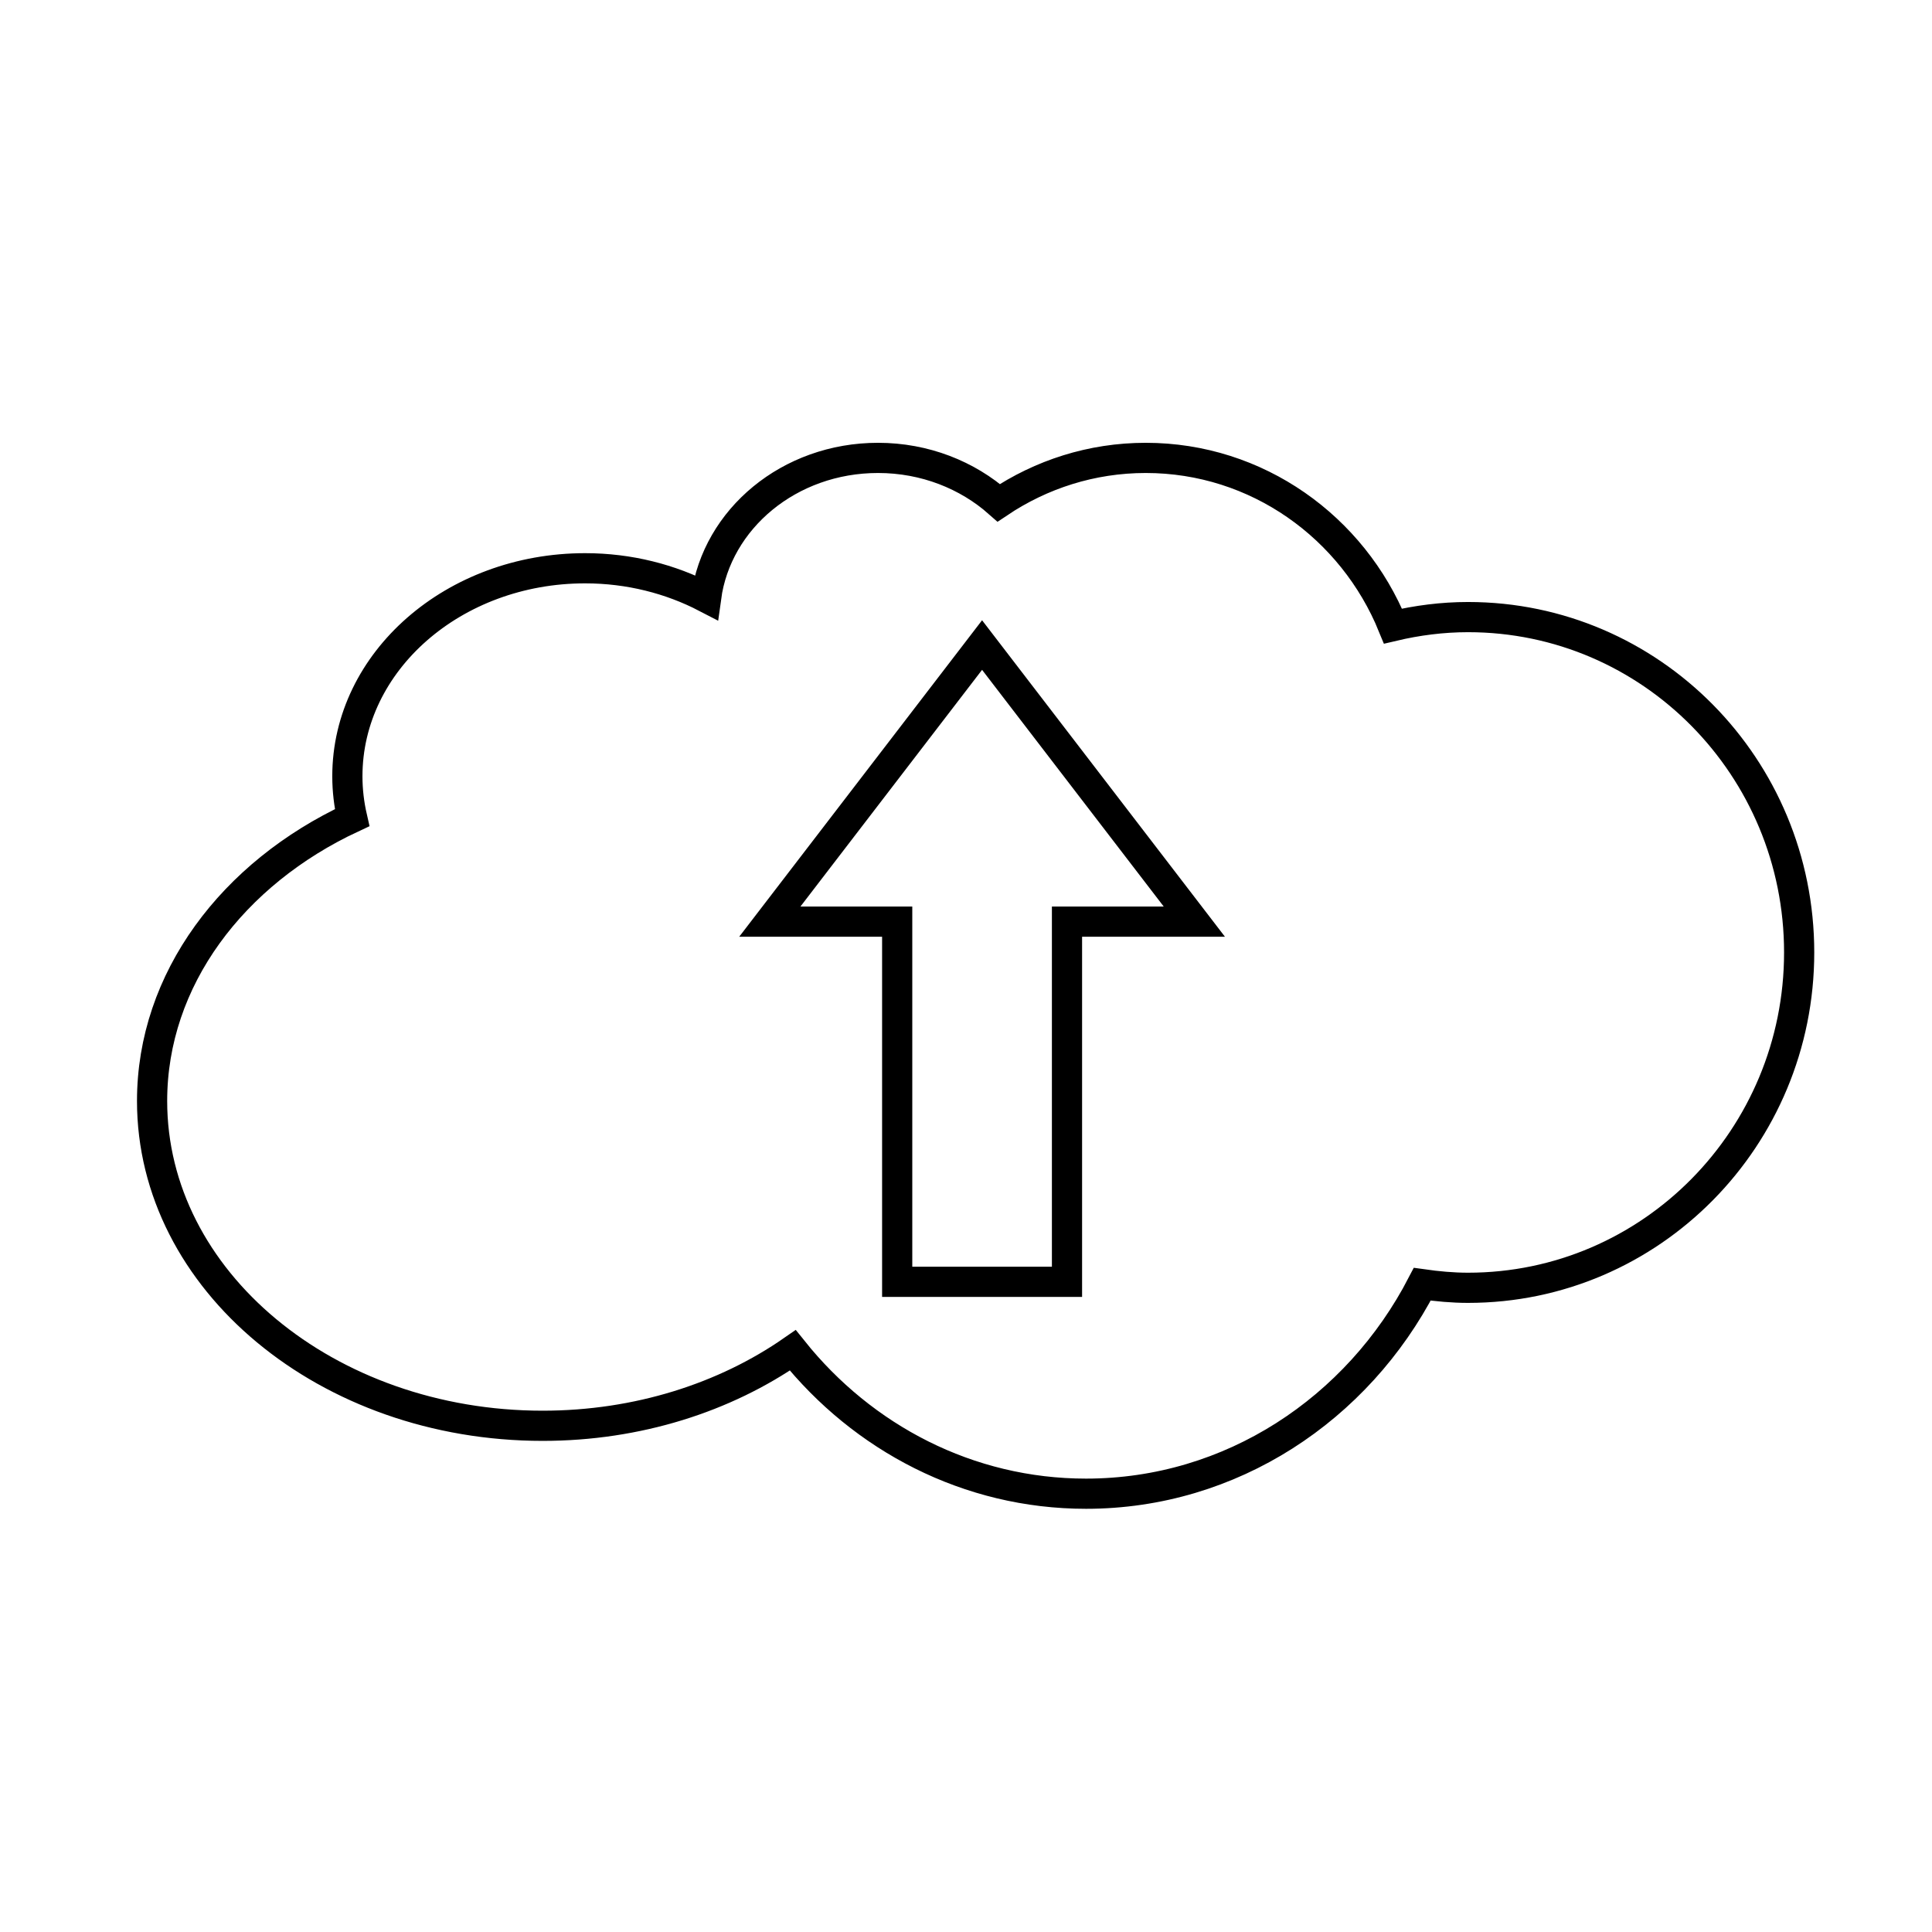
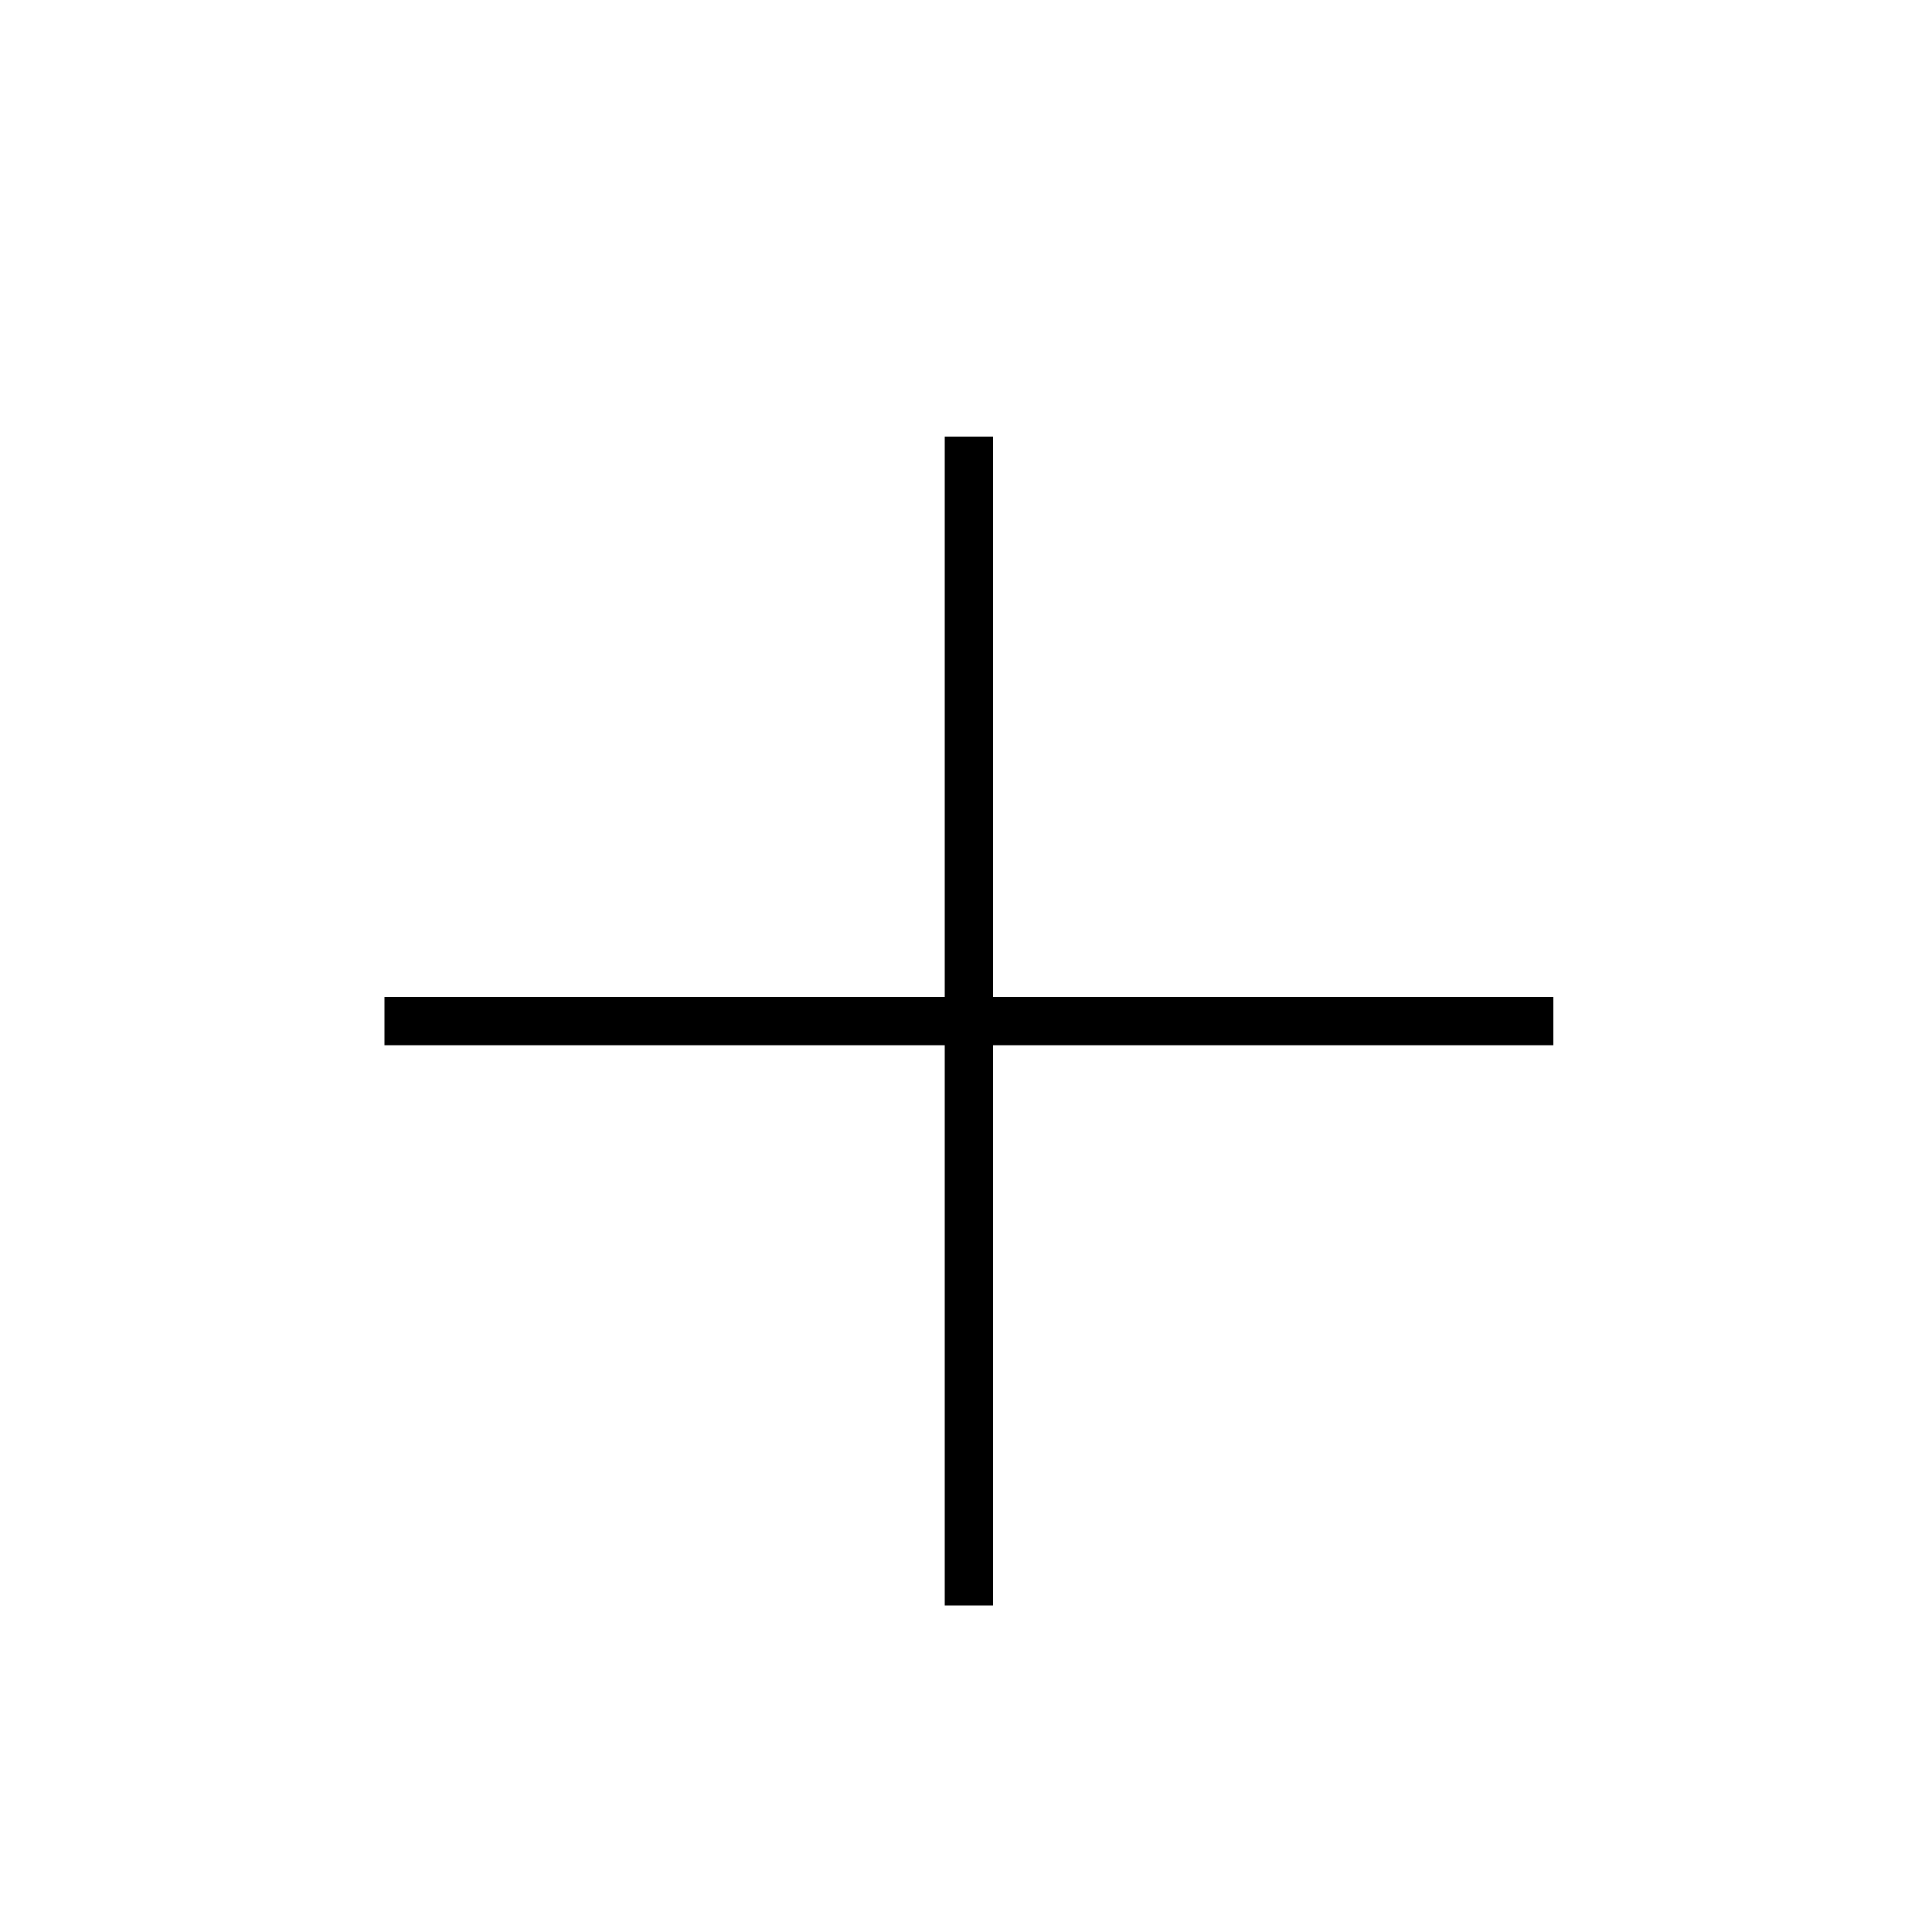
- <svg xmlns="http://www.w3.org/2000/svg" height="64px" viewBox="0 0 128 128" width="64px">
-   <path d="M97.264,40.884c-1.713,0-3.373,0.218-4.975,0.596 c-2.666-6.542-8.992-11.143-16.381-11.143c-3.598,0-6.939,1.099-9.736,2.974c-2.074-1.833-4.888-2.974-8.001-2.974 c-5.881,0-10.68,4.043-11.389,9.246c-2.35-1.22-5.086-1.934-8.018-1.934c-8.699,0-15.75,6.17-15.75,13.781 c0,0.938,0.111,1.856,0.314,2.742c-7.902,3.684-13.252,10.705-13.252,18.773c0,11.884,11.586,21.517,25.875,21.517 c6.307,0,12.084-1.881,16.572-5c4.645,5.802,11.621,9.5,19.427,9.5c9.627,0,17.998-5.614,22.278-13.879 c0.992,0.14,2.002,0.237,3.033,0.237c12.116,0,21.938-9.946,21.938-22.218C119.201,50.832,109.381,40.884,97.264,40.884z M70.691,61.061v23.864h-11.25V61.061h-8.438l14.062-18.325l14.063,18.325H70.691z" fill="none" stroke="currentColor" stroke-miterlimit="10" stroke-width="2" />
+ <svg xmlns="http://www.w3.org/2000/svg" viewBox="0 0 100 100" width="64px" height="64px">
+   <polygon fill="currentColor" points="80.2,51.6 51.4,51.6 51.4,22.6 48.9,22.6 48.9,51.6 19.9,51.6 19.9,54.1 48.9,54.1 48.9,83.1 51.4,83.1 51.4,54.1 80.4,54.1 80.4,51.6" />
</svg>
